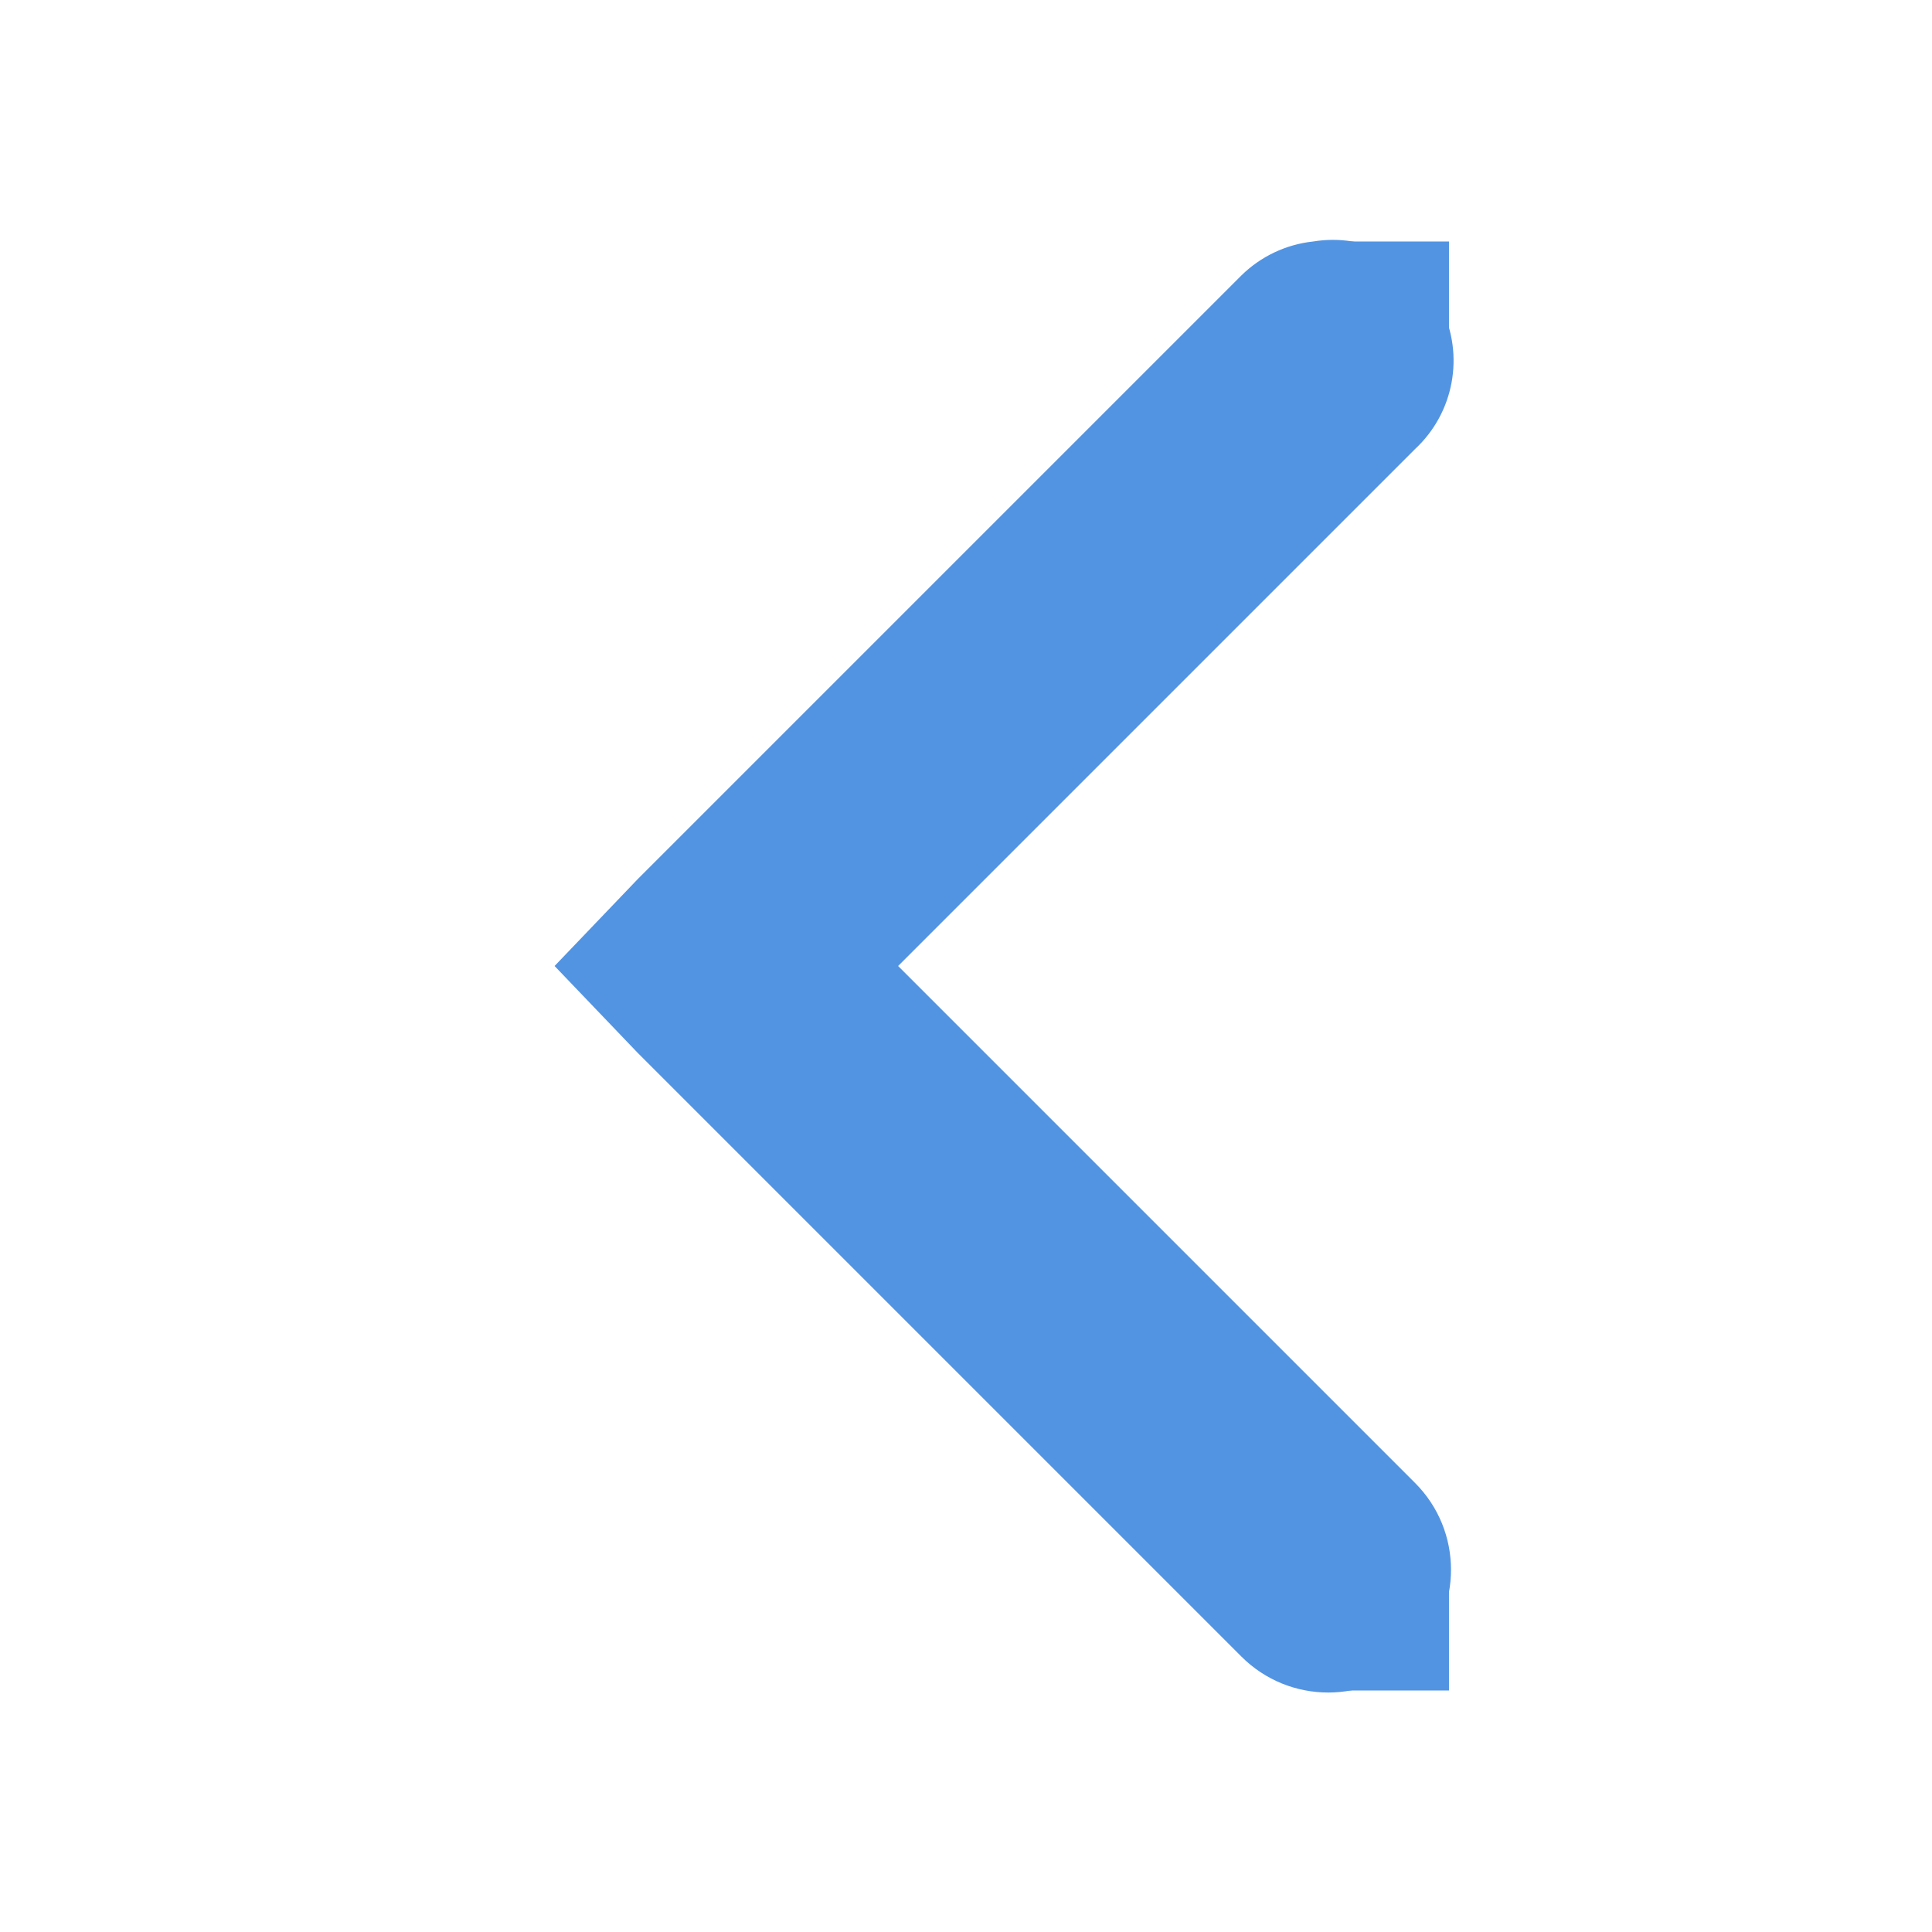
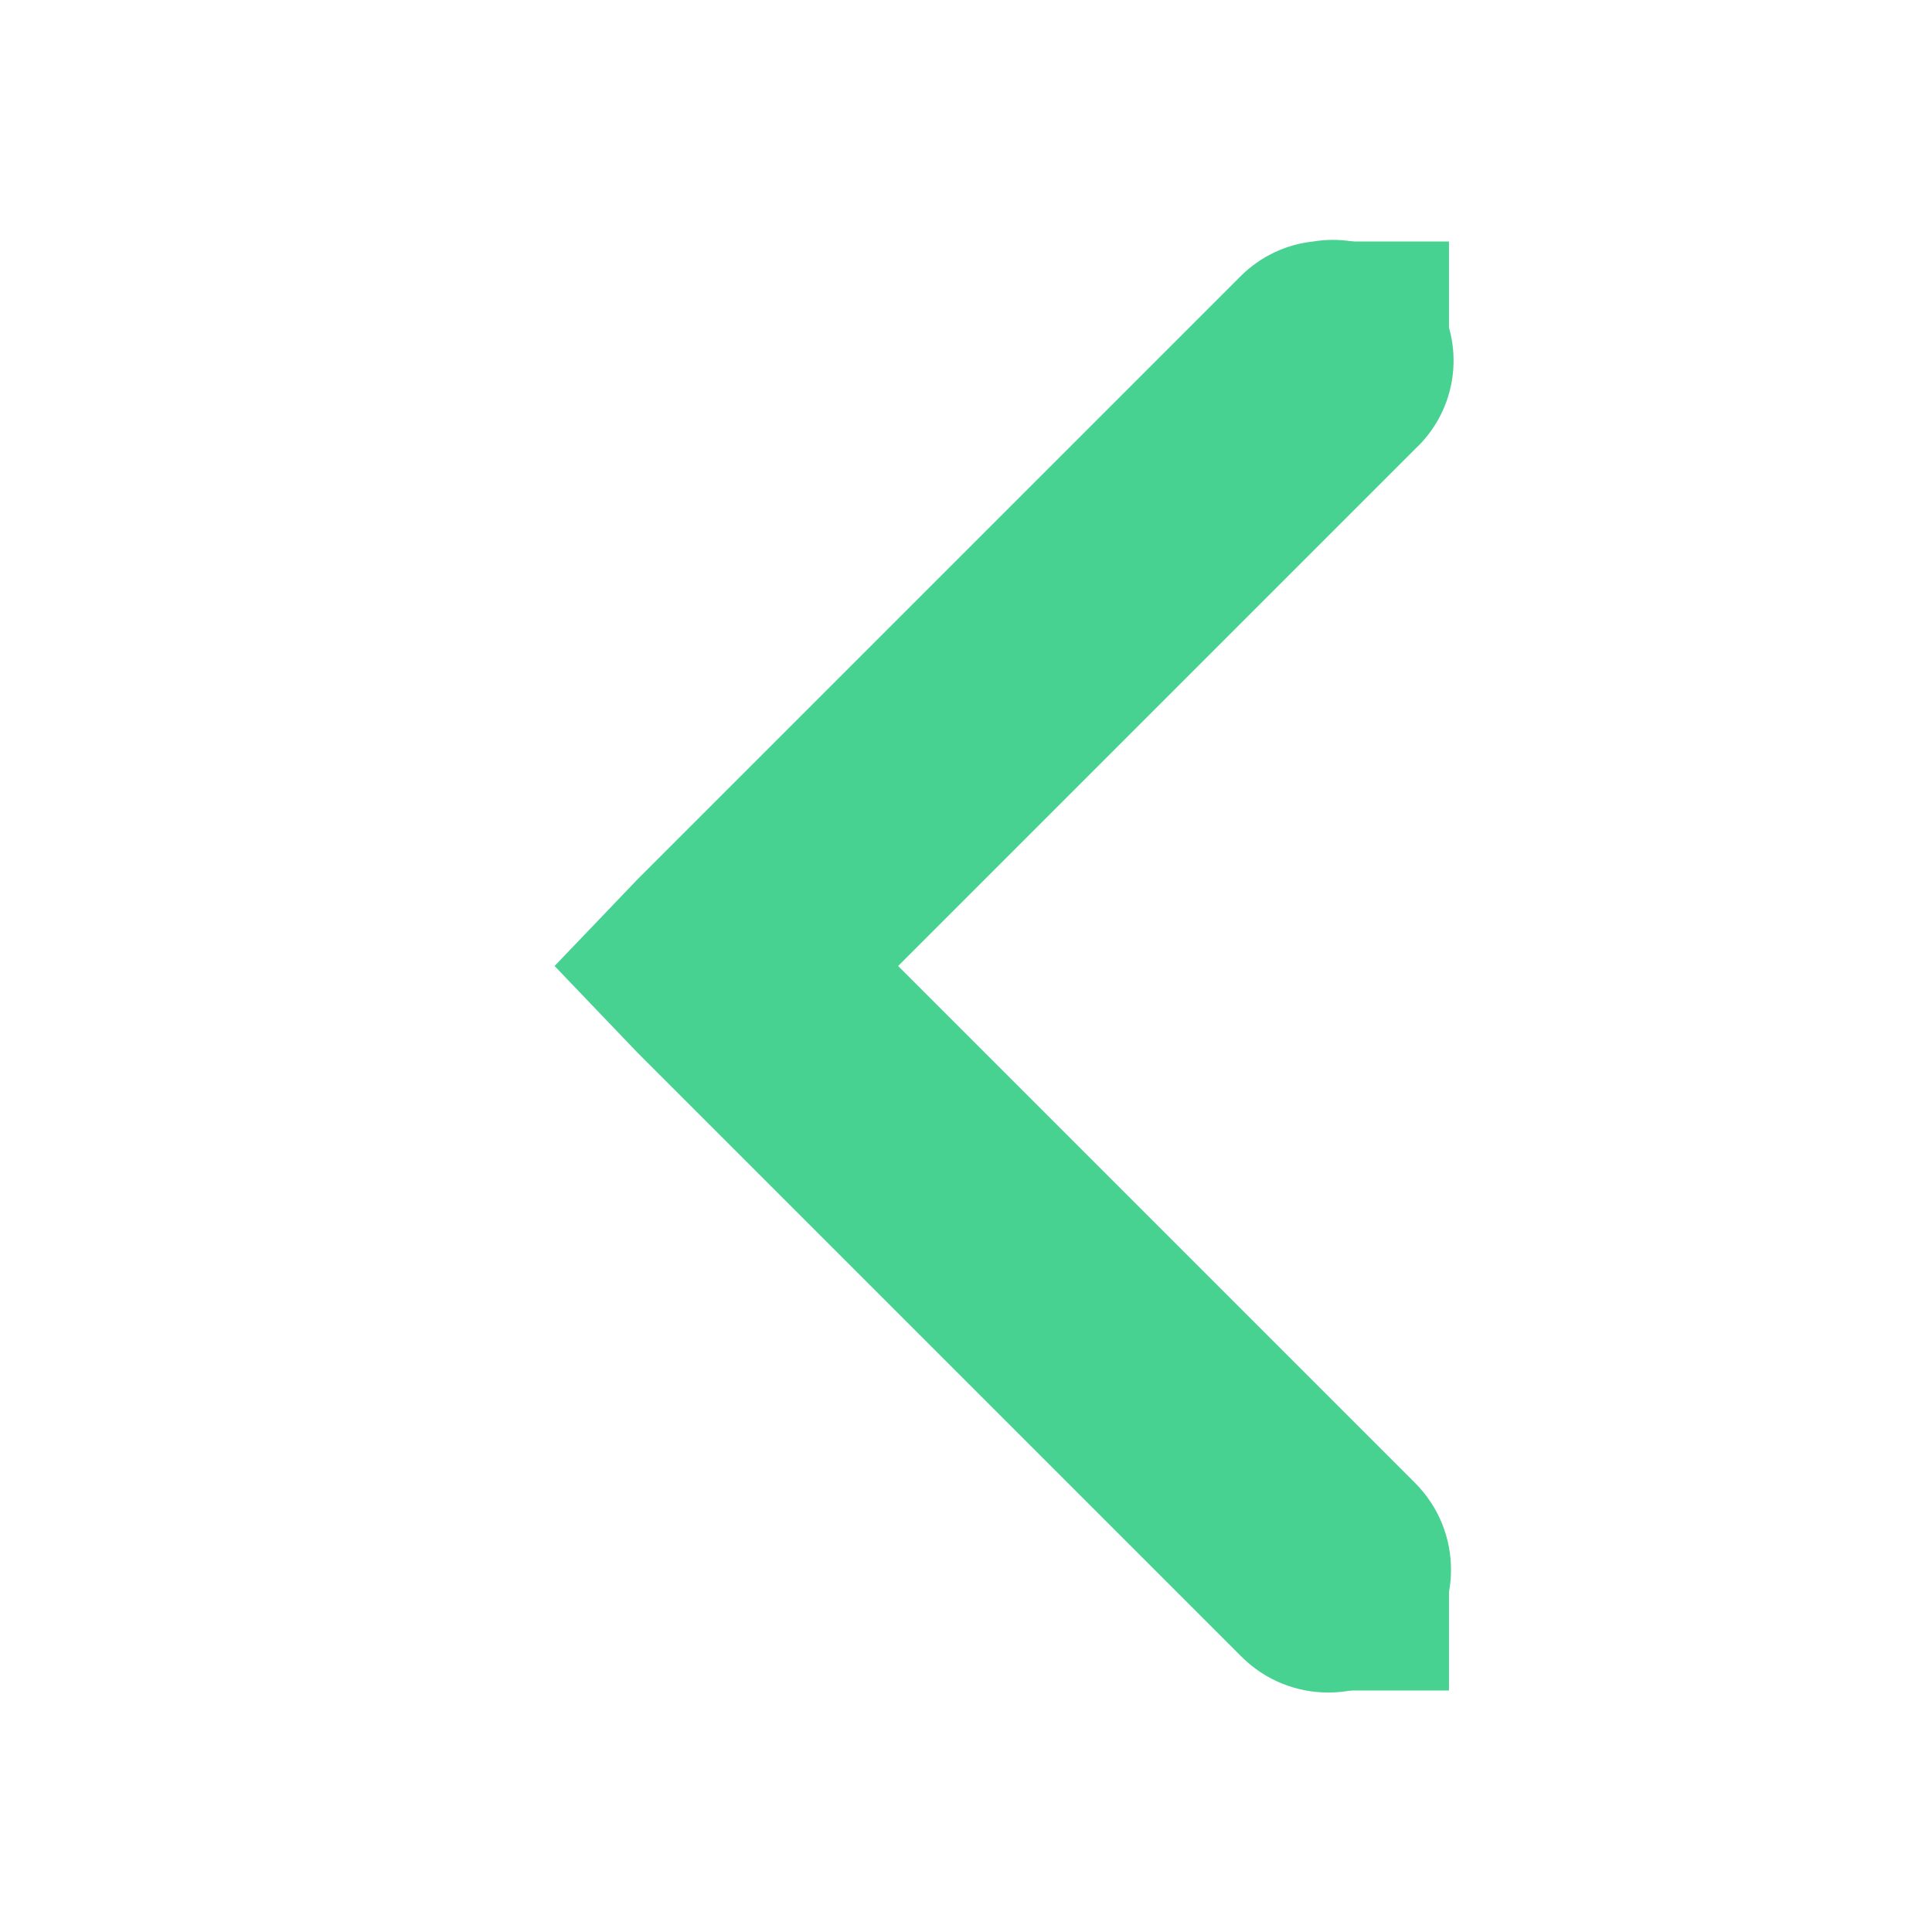
<svg xmlns="http://www.w3.org/2000/svg" height="16" id="svg7384" version="1.1" width="16">
  <defs id="defs7386" />
  <g id="layer9" style="display:inline" transform="translate(-100.0002,-747)" />
  <g id="layer10" transform="translate(-100.0002,-747)" />
  <g id="layer11" transform="translate(-100.0002,-747)" />
  <g id="layer13" transform="translate(-100.0002,-747)" />
  <g id="layer14" transform="translate(-100.0002,-747)" />
  <g id="layer15" style="display:inline" transform="translate(-100.0002,-747)" />
  <g id="g71291" style="display:inline" transform="translate(-100.0002,-747)" />
  <g id="g4953" style="display:inline" transform="translate(-100.0002,-747)" />
  <g id="layer12" style="display:inline" transform="translate(-100.0002,-747)">
-     <path d="m 110.875,749 a 1,1 0 0 0 -0.594,0.281 l -5,5 -0.688,0.719 0.688,0.719 5,5 a 1.016,1.016 0 1 0 1.438,-1.438 L 107.438,755 l 4.281,-4.281 A 1,1 0 0 0 110.875,749 z" id="path6040" style="font-size:medium;font-style:normal;font-variant:normal;font-weight:normal;font-stretch:normal;text-indent:0;text-align:start;text-decoration:none;line-height:normal;letter-spacing:normal;word-spacing:normal;text-transform:none;direction:ltr;block-progression:tb;writing-mode:lr-tb;text-anchor:start;baseline-shift:baseline;color:#000000;fill:#5294e2;fill-opacity:1;stroke:none;stroke-width:2;marker:none;visibility:visible;display:inline;overflow:visible;enable-background:accumulate;font-family:Sans;-inkscape-font-specification:Sans" />
-     <rect height="1" id="rect6046" rx="0" ry="1" style="fill:#5294e2;fill-opacity:1;stroke:none" width="1" x="111" y="749" />
-     <rect height="1" id="rect6050" rx="0" ry="1" style="fill:#5294e2;fill-opacity:1;stroke:none" width="1" x="111" y="760" />
+     <path d="m 110.875,749 a 1,1 0 0 0 -0.594,0.281 l -5,5 -0.688,0.719 0.688,0.719 5,5 a 1.016,1.016 0 1 0 1.438,-1.438 L 107.438,755 l 4.281,-4.281 A 1,1 0 0 0 110.875,749 z" id="path6040" style="font-size:medium;font-style:normal;font-variant:normal;font-weight:normal;font-stretch:normal;text-indent:0;text-align:start;text-decoration:none;line-height:normal;letter-spacing:normal;word-spacing:normal;text-transform:none;direction:ltr;block-progression:tb;writing-mode:lr-tb;text-anchor:start;baseline-shift:baseline;color:#000000;fill:#48D292;fill-opacity:1;stroke:none;stroke-width:2;marker:none;visibility:visible;display:inline;overflow:visible;enable-background:accumulate;font-family:Sans;-inkscape-font-specification:Sans" />
+     <rect height="1" id="rect6046" rx="0" ry="1" style="fill:#48D292;fill-opacity:1;stroke:none" width="1" x="111" y="749" />
+     <rect height="1" id="rect6050" rx="0" ry="1" style="fill:#48D292;fill-opacity:1;stroke:none" width="1" x="111" y="760" />
  </g>
</svg>
